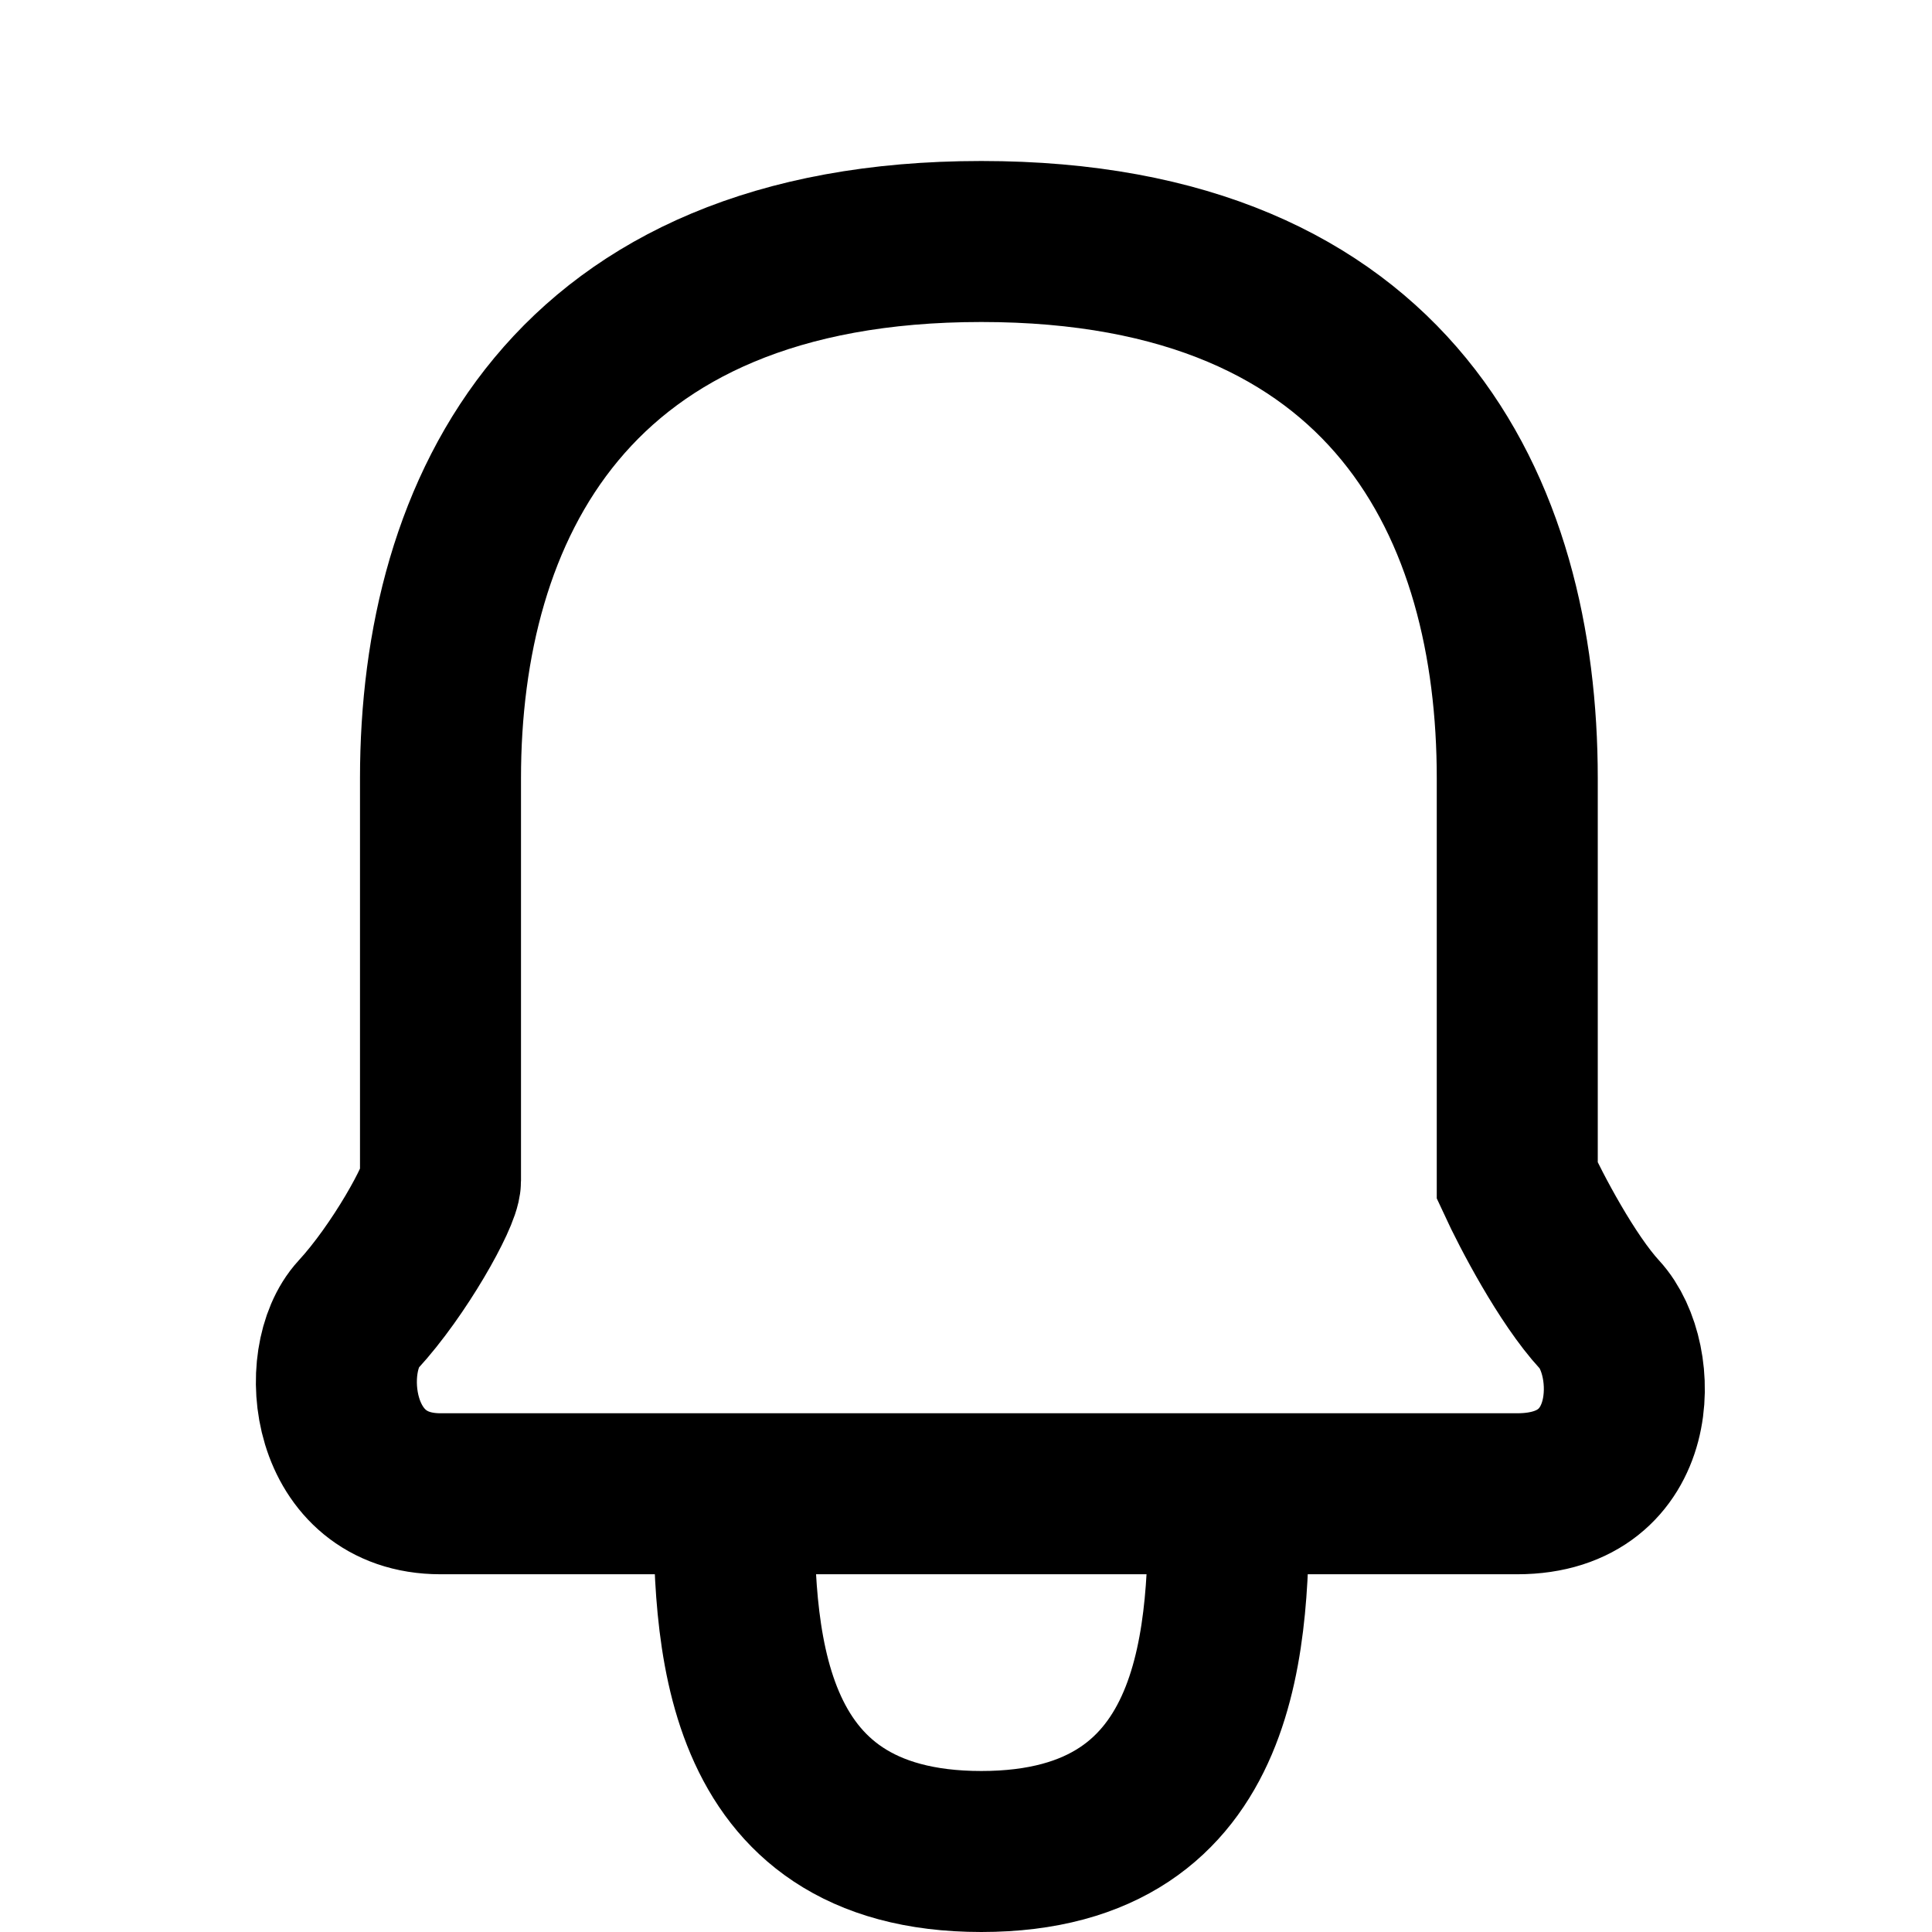
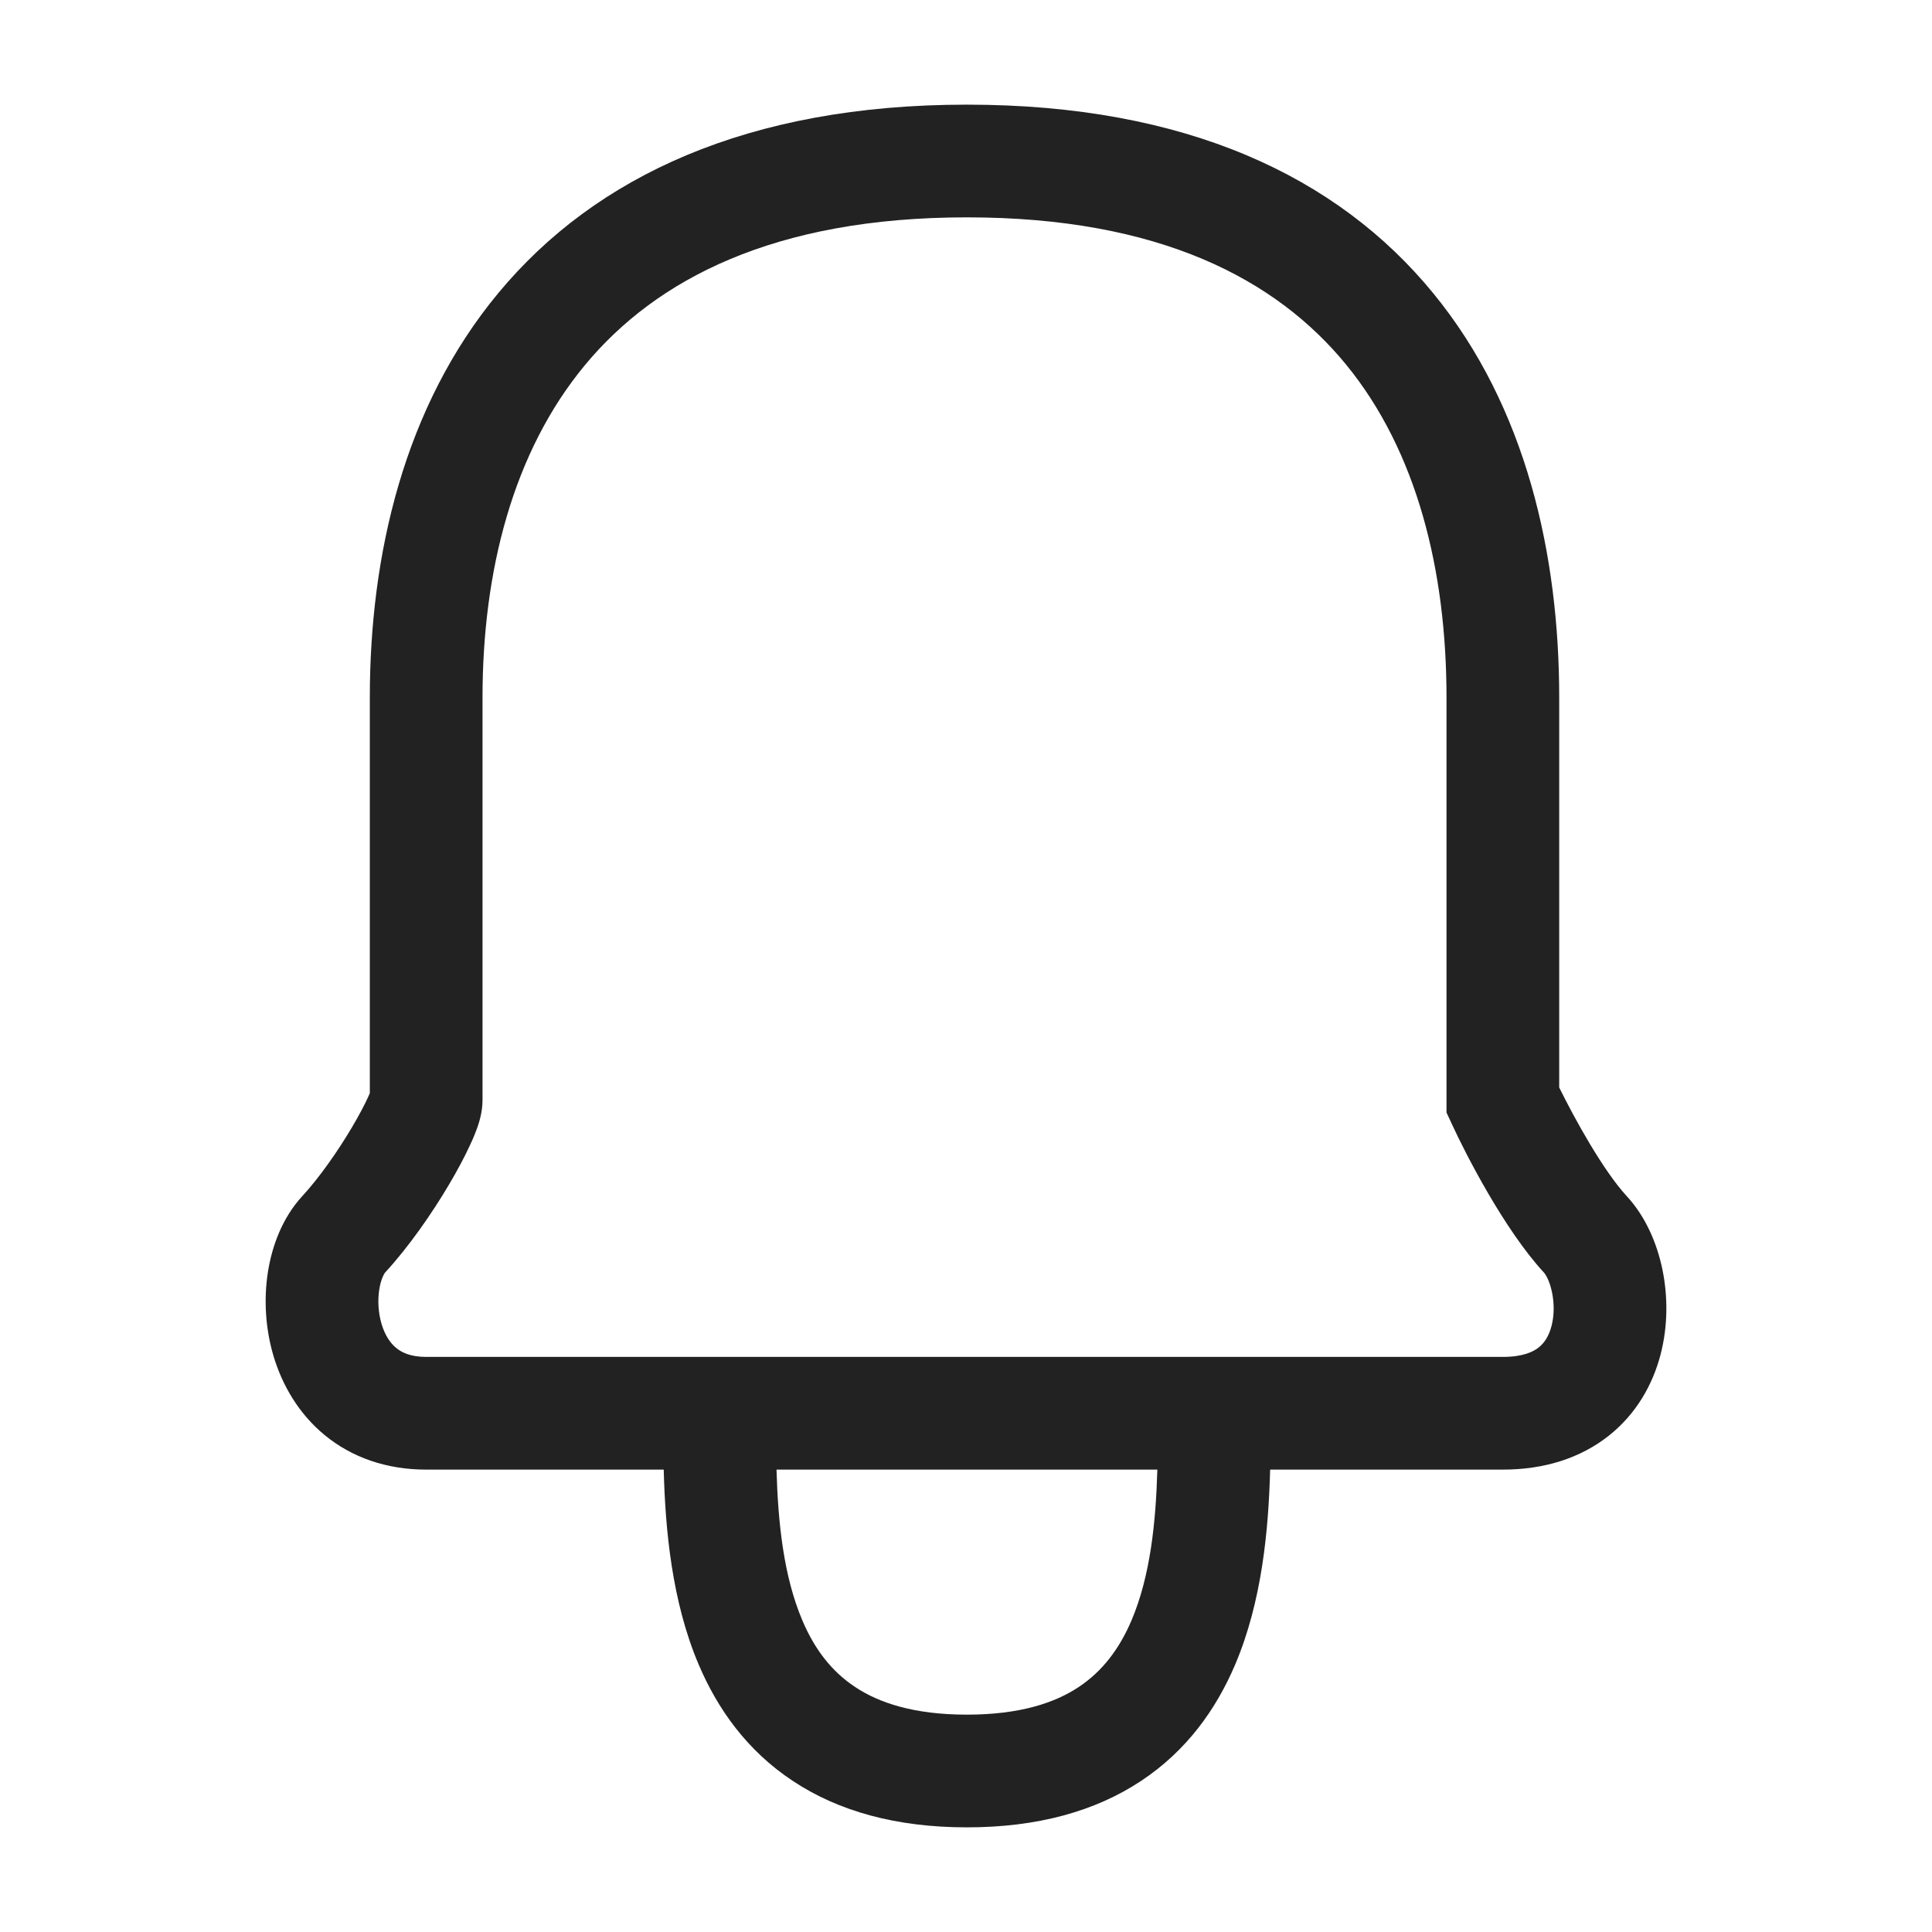
<svg xmlns="http://www.w3.org/2000/svg" width="24" height="24" viewBox="0 0 24 24" fill="none">
-   <path d="M9.117 18.556C7.205 18.556 6.856 18.556 5.472 18.556C4.089 18.556 3.936 16.889 4.448 16.333C4.96 15.778 5.472 14.852 5.472 14.667C5.472 14.482 5.472 9.667 5.472 9.667C5.472 6.333 7.069 3 12.19 3C17.312 3 18.848 6.333 18.848 9.667V14.667C19.019 15.037 19.463 15.889 19.872 16.333C20.384 16.889 20.384 18.556 18.848 18.556C18.394 18.556 17.318 18.556 15.263 18.556M9.117 18.556C9.117 20.222 9.117 23 12.19 23C15.263 23 15.263 20.222 15.263 18.556M9.117 18.556C11.221 18.556 13.428 18.556 15.263 18.556" stroke="black" stroke-width="2" />
+   <path fill-rule="evenodd" clip-rule="evenodd" d="M7.27 4.531C6.371 5.613 5.994 7.098 5.994 8.667H5.294H4.594C4.594 6.902 5.015 5.054 6.194 3.636C7.392 2.194 9.288 1.3 12.011 1.3C14.736 1.3 16.618 2.195 17.802 3.64C18.966 5.059 19.369 6.907 19.369 8.667V13.509C19.563 13.903 19.916 14.542 20.208 14.859C20.446 15.116 20.586 15.453 20.652 15.774C20.719 16.103 20.721 16.473 20.627 16.831C20.532 17.193 20.332 17.56 19.985 17.835C19.633 18.113 19.185 18.256 18.669 18.256H15.778C15.759 18.994 15.678 19.892 15.344 20.677C15.111 21.226 14.745 21.746 14.175 22.123C13.605 22.501 12.887 22.7 12.011 22.7C11.136 22.7 10.418 22.501 9.848 22.123C9.278 21.746 8.912 21.226 8.679 20.677C8.345 19.892 8.264 18.994 8.245 18.256H5.294C4.798 18.256 4.369 18.103 4.034 17.828C3.706 17.558 3.507 17.204 3.401 16.856C3.296 16.509 3.276 16.142 3.327 15.809C3.377 15.484 3.505 15.13 3.755 14.859C3.967 14.629 4.195 14.303 4.372 14.004C4.459 13.857 4.527 13.728 4.57 13.634C4.58 13.613 4.588 13.595 4.594 13.58V8.667H5.294H5.994V13.667C5.994 13.812 5.952 13.94 5.934 13.994C5.908 14.069 5.876 14.146 5.841 14.22C5.773 14.369 5.681 14.541 5.576 14.718C5.369 15.068 5.084 15.482 4.784 15.808C4.785 15.807 4.781 15.811 4.775 15.821C4.769 15.83 4.762 15.844 4.754 15.863C4.737 15.902 4.721 15.955 4.711 16.021C4.69 16.157 4.699 16.311 4.741 16.45C4.782 16.587 4.848 16.685 4.922 16.745C4.989 16.8 5.098 16.856 5.294 16.856H18.669C18.922 16.856 19.05 16.79 19.115 16.738C19.184 16.683 19.24 16.599 19.273 16.474C19.307 16.346 19.309 16.196 19.28 16.055C19.25 15.908 19.198 15.828 19.179 15.808C18.688 15.276 18.206 14.335 18.034 13.96L17.969 13.82V8.667C17.969 7.093 17.605 5.607 16.72 4.527C15.855 3.472 14.409 2.7 12.011 2.7C9.614 2.7 8.15 3.472 7.27 4.531ZM9.646 18.256C9.665 18.913 9.733 19.578 9.967 20.129C10.117 20.483 10.327 20.761 10.622 20.956C10.916 21.152 11.351 21.3 12.011 21.3C12.672 21.3 13.107 21.152 13.401 20.956C13.695 20.761 13.905 20.483 14.056 20.129C14.29 19.578 14.358 18.913 14.377 18.256H9.646Z" fill="#222222" />
</svg>
